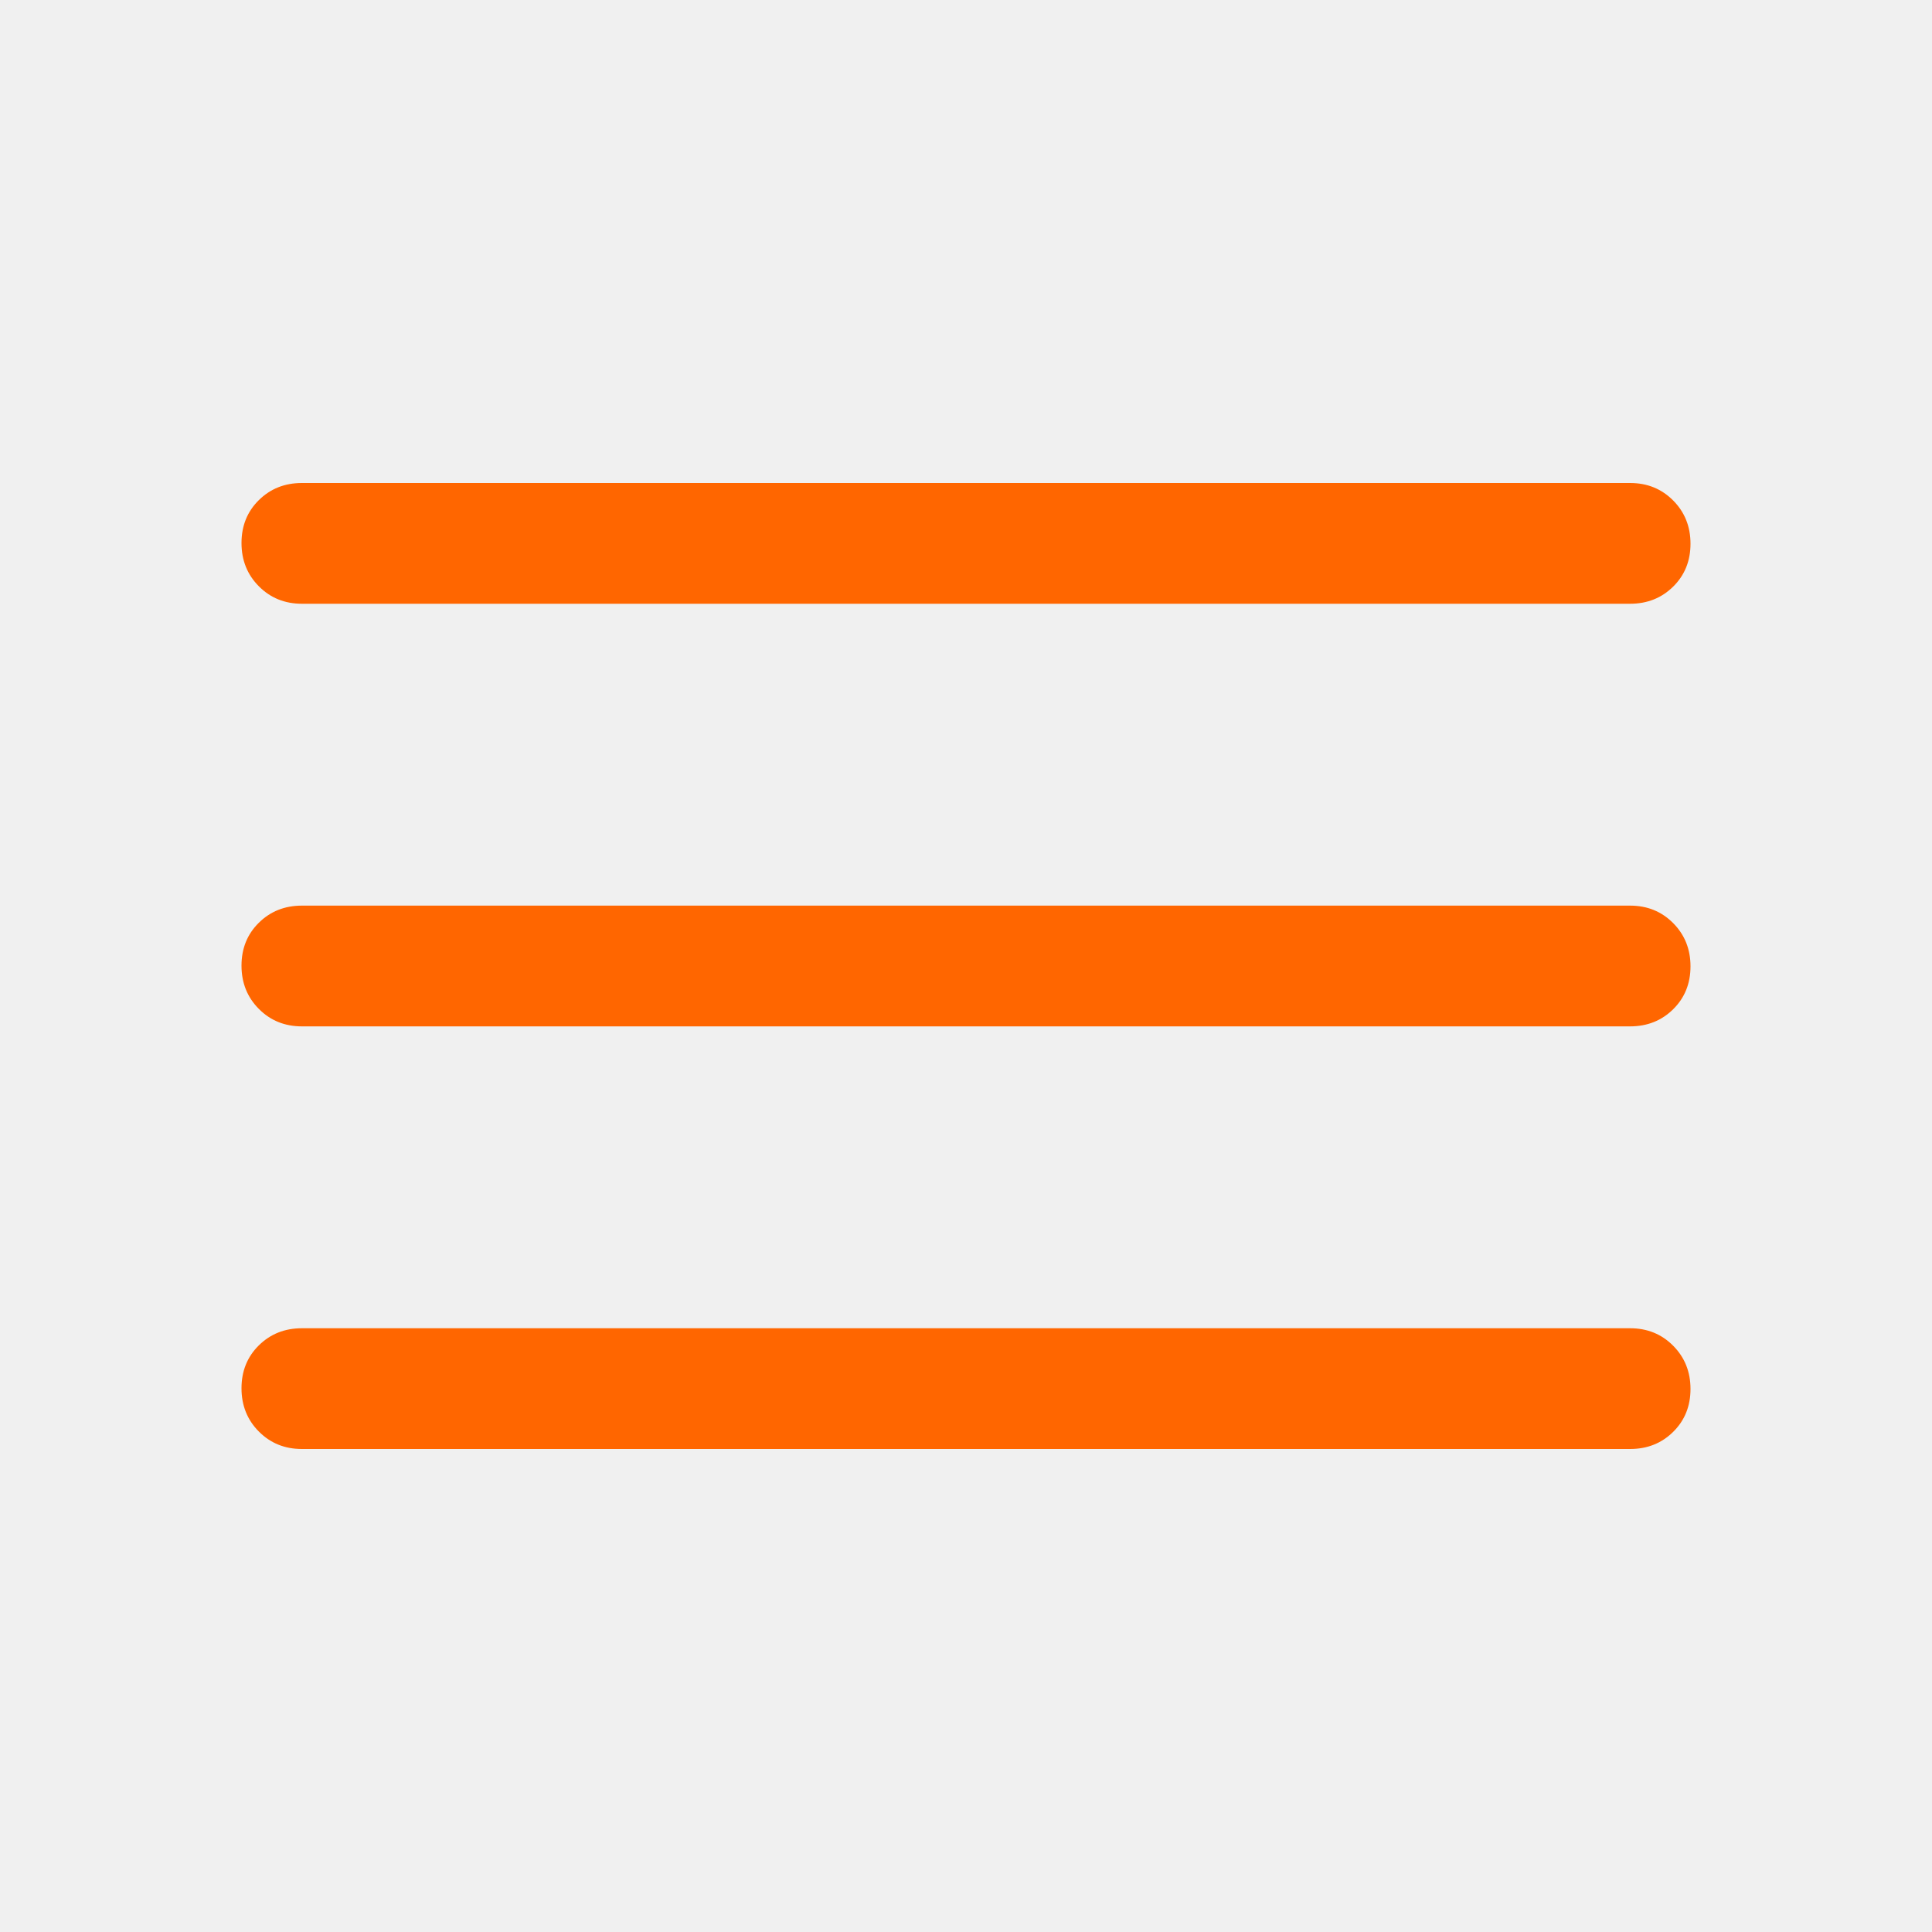
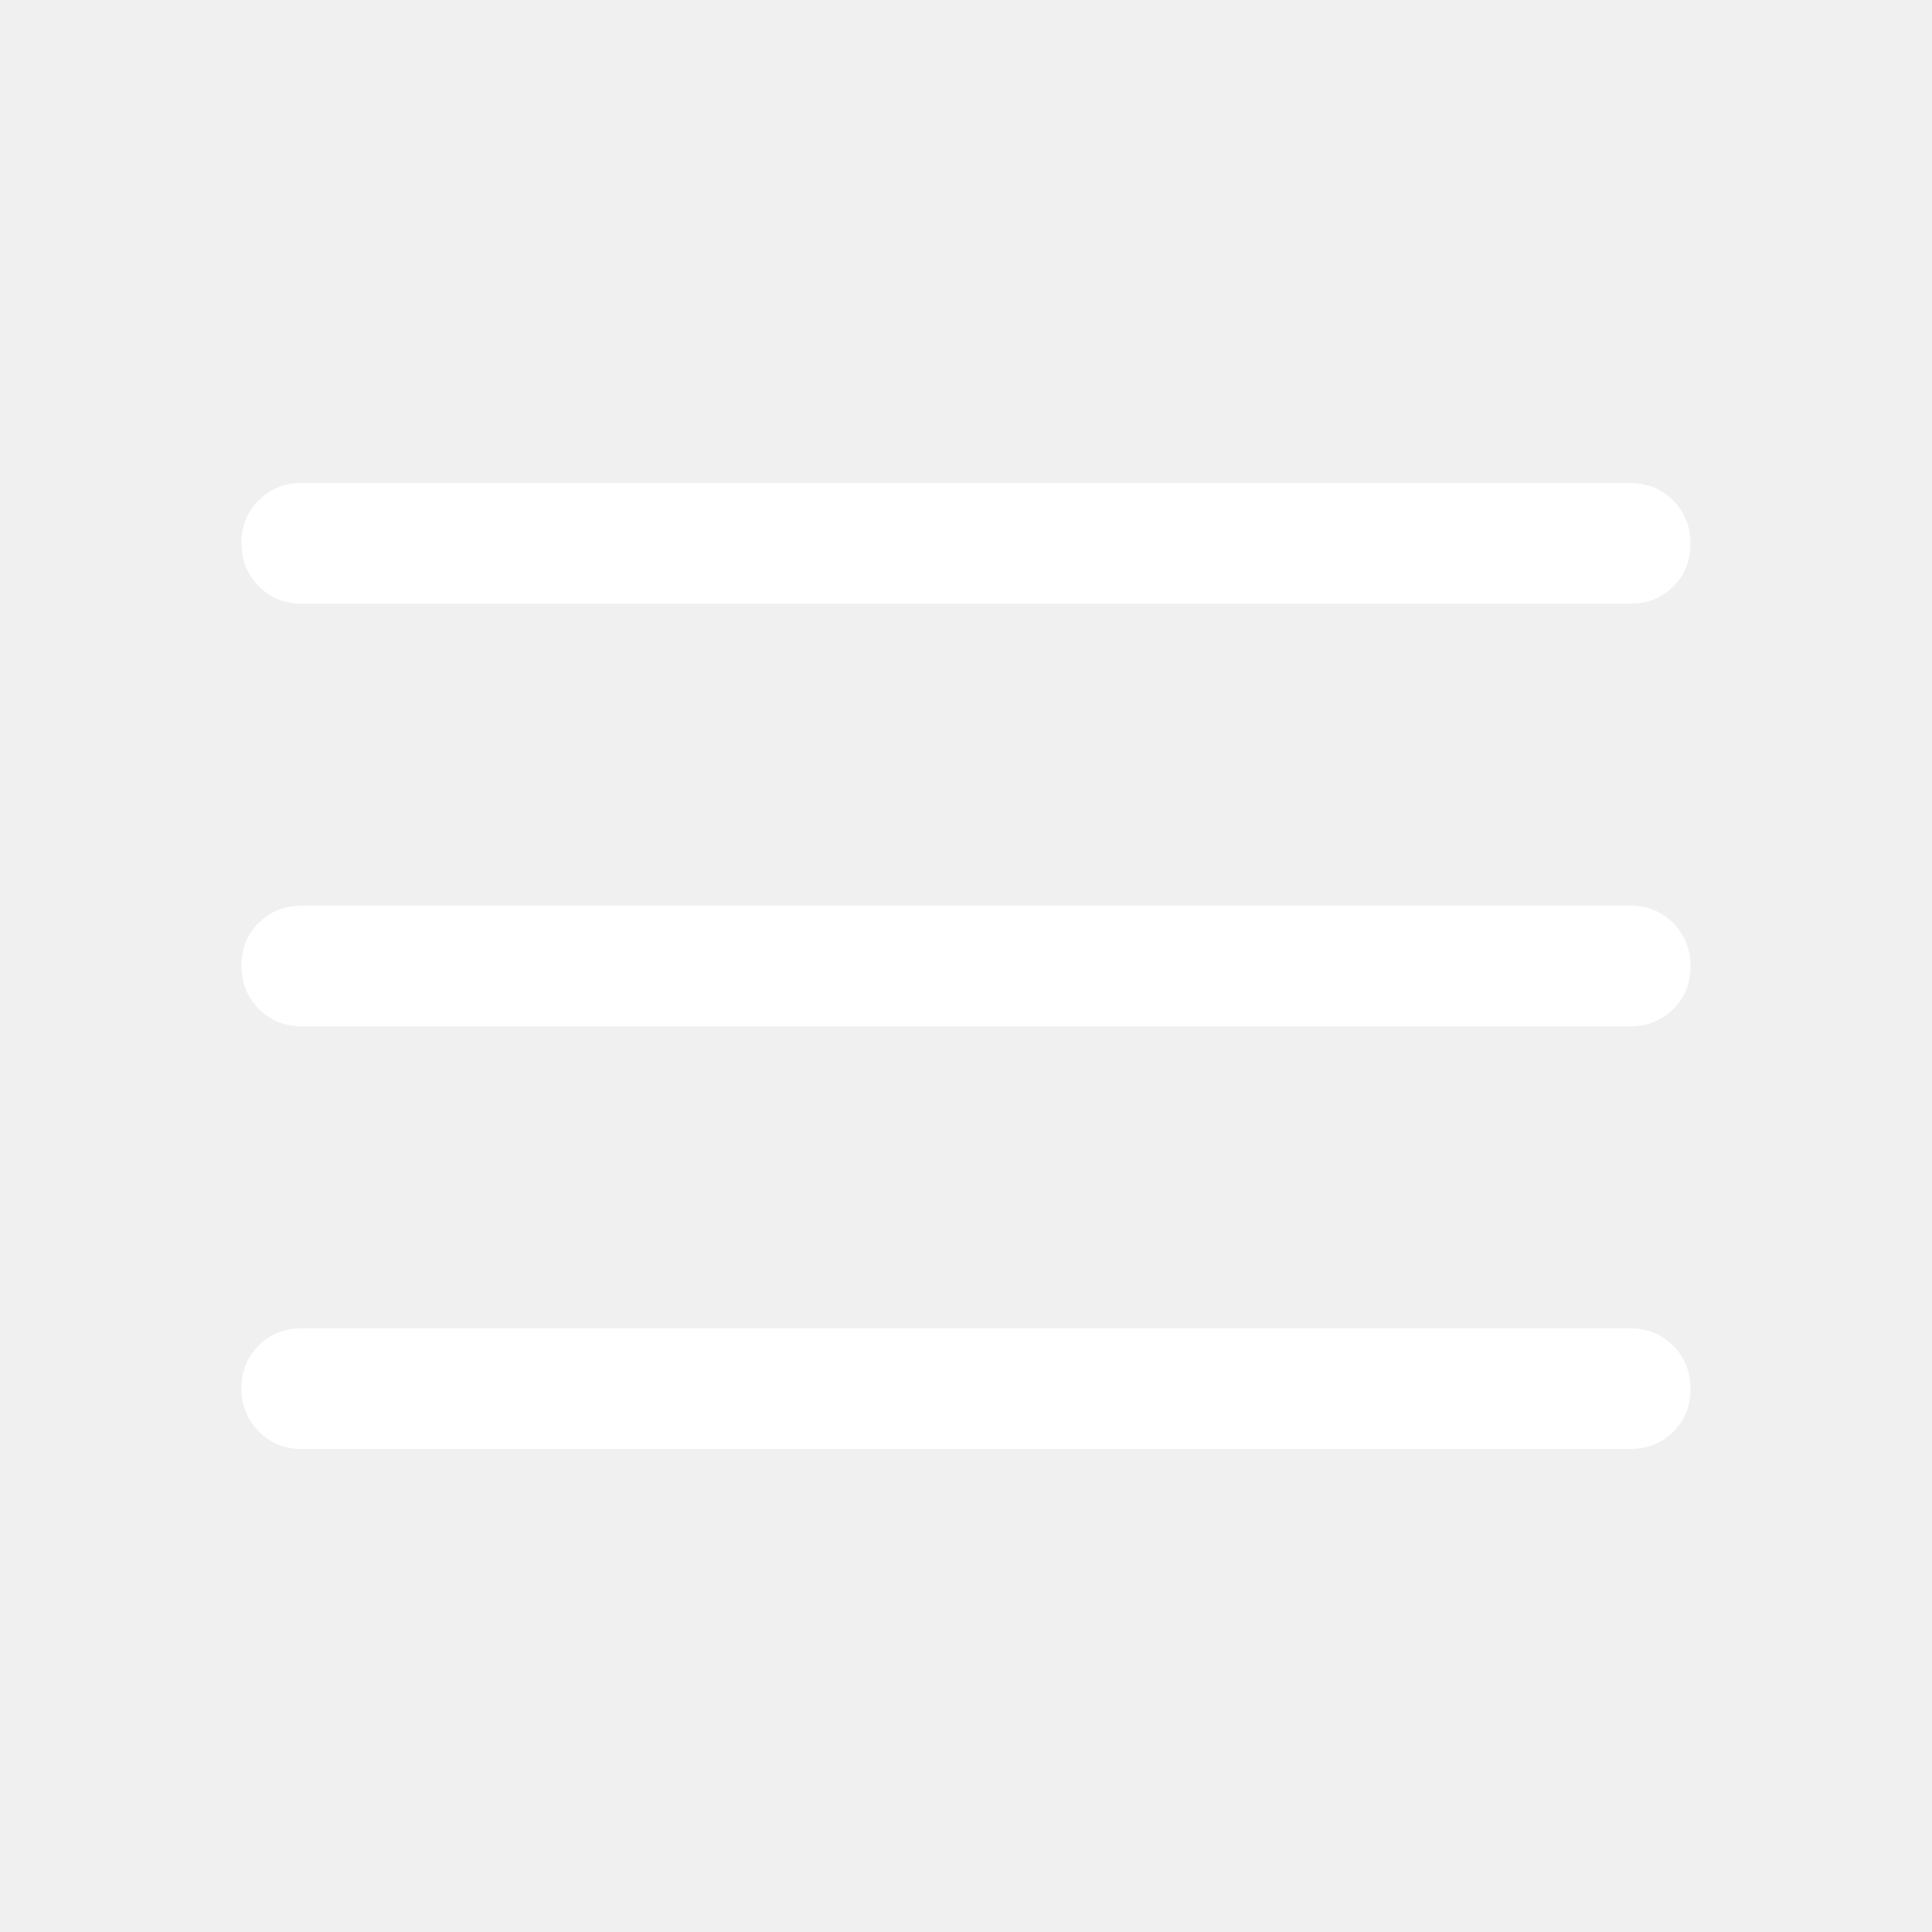
<svg xmlns="http://www.w3.org/2000/svg" height="48" viewBox="0 -960 960 960" width="48" version="1.1" id="svg8009">
  <defs id="defs8013" />
-   <path d="M150-240q-12.75 0-21.375-8.675-8.625-8.676-8.625-21.5 0-12.825 8.625-21.325T150-300h660q12.75 0 21.375 8.675 8.625 8.676 8.625 21.5 0 12.825-8.625 21.325T810-240H150Zm0-210q-12.75 0-21.375-8.675-8.625-8.676-8.625-21.5 0-12.825 8.625-21.325T150-510h660q12.75 0 21.375 8.675 8.625 8.676 8.625 21.5 0 12.825-8.625 21.325T810-450H150Zm0-210q-12.75 0-21.375-8.675-8.625-8.676-8.625-21.5 0-12.825 8.625-21.325T150-720h660q12.75 0 21.375 8.675 8.625 8.676 8.625 21.5 0 12.825-8.625 21.325T810-660H150Z" id="path8007" style="fill:#ff6600" />
+   <path d="M150-240q-12.75 0-21.375-8.675-8.625-8.676-8.625-21.5 0-12.825 8.625-21.325T150-300h660q12.75 0 21.375 8.675 8.625 8.676 8.625 21.5 0 12.825-8.625 21.325T810-240H150Zm0-210q-12.75 0-21.375-8.675-8.625-8.676-8.625-21.5 0-12.825 8.625-21.325T150-510h660q12.75 0 21.375 8.675 8.625 8.676 8.625 21.5 0 12.825-8.625 21.325T810-450H150Zm0-210q-12.75 0-21.375-8.675-8.625-8.676-8.625-21.5 0-12.825 8.625-21.325T150-720h660q12.75 0 21.375 8.675 8.625 8.676 8.625 21.5 0 12.825-8.625 21.325T810-660H150Z" id="path8007" style="fill:white" />
</svg>
